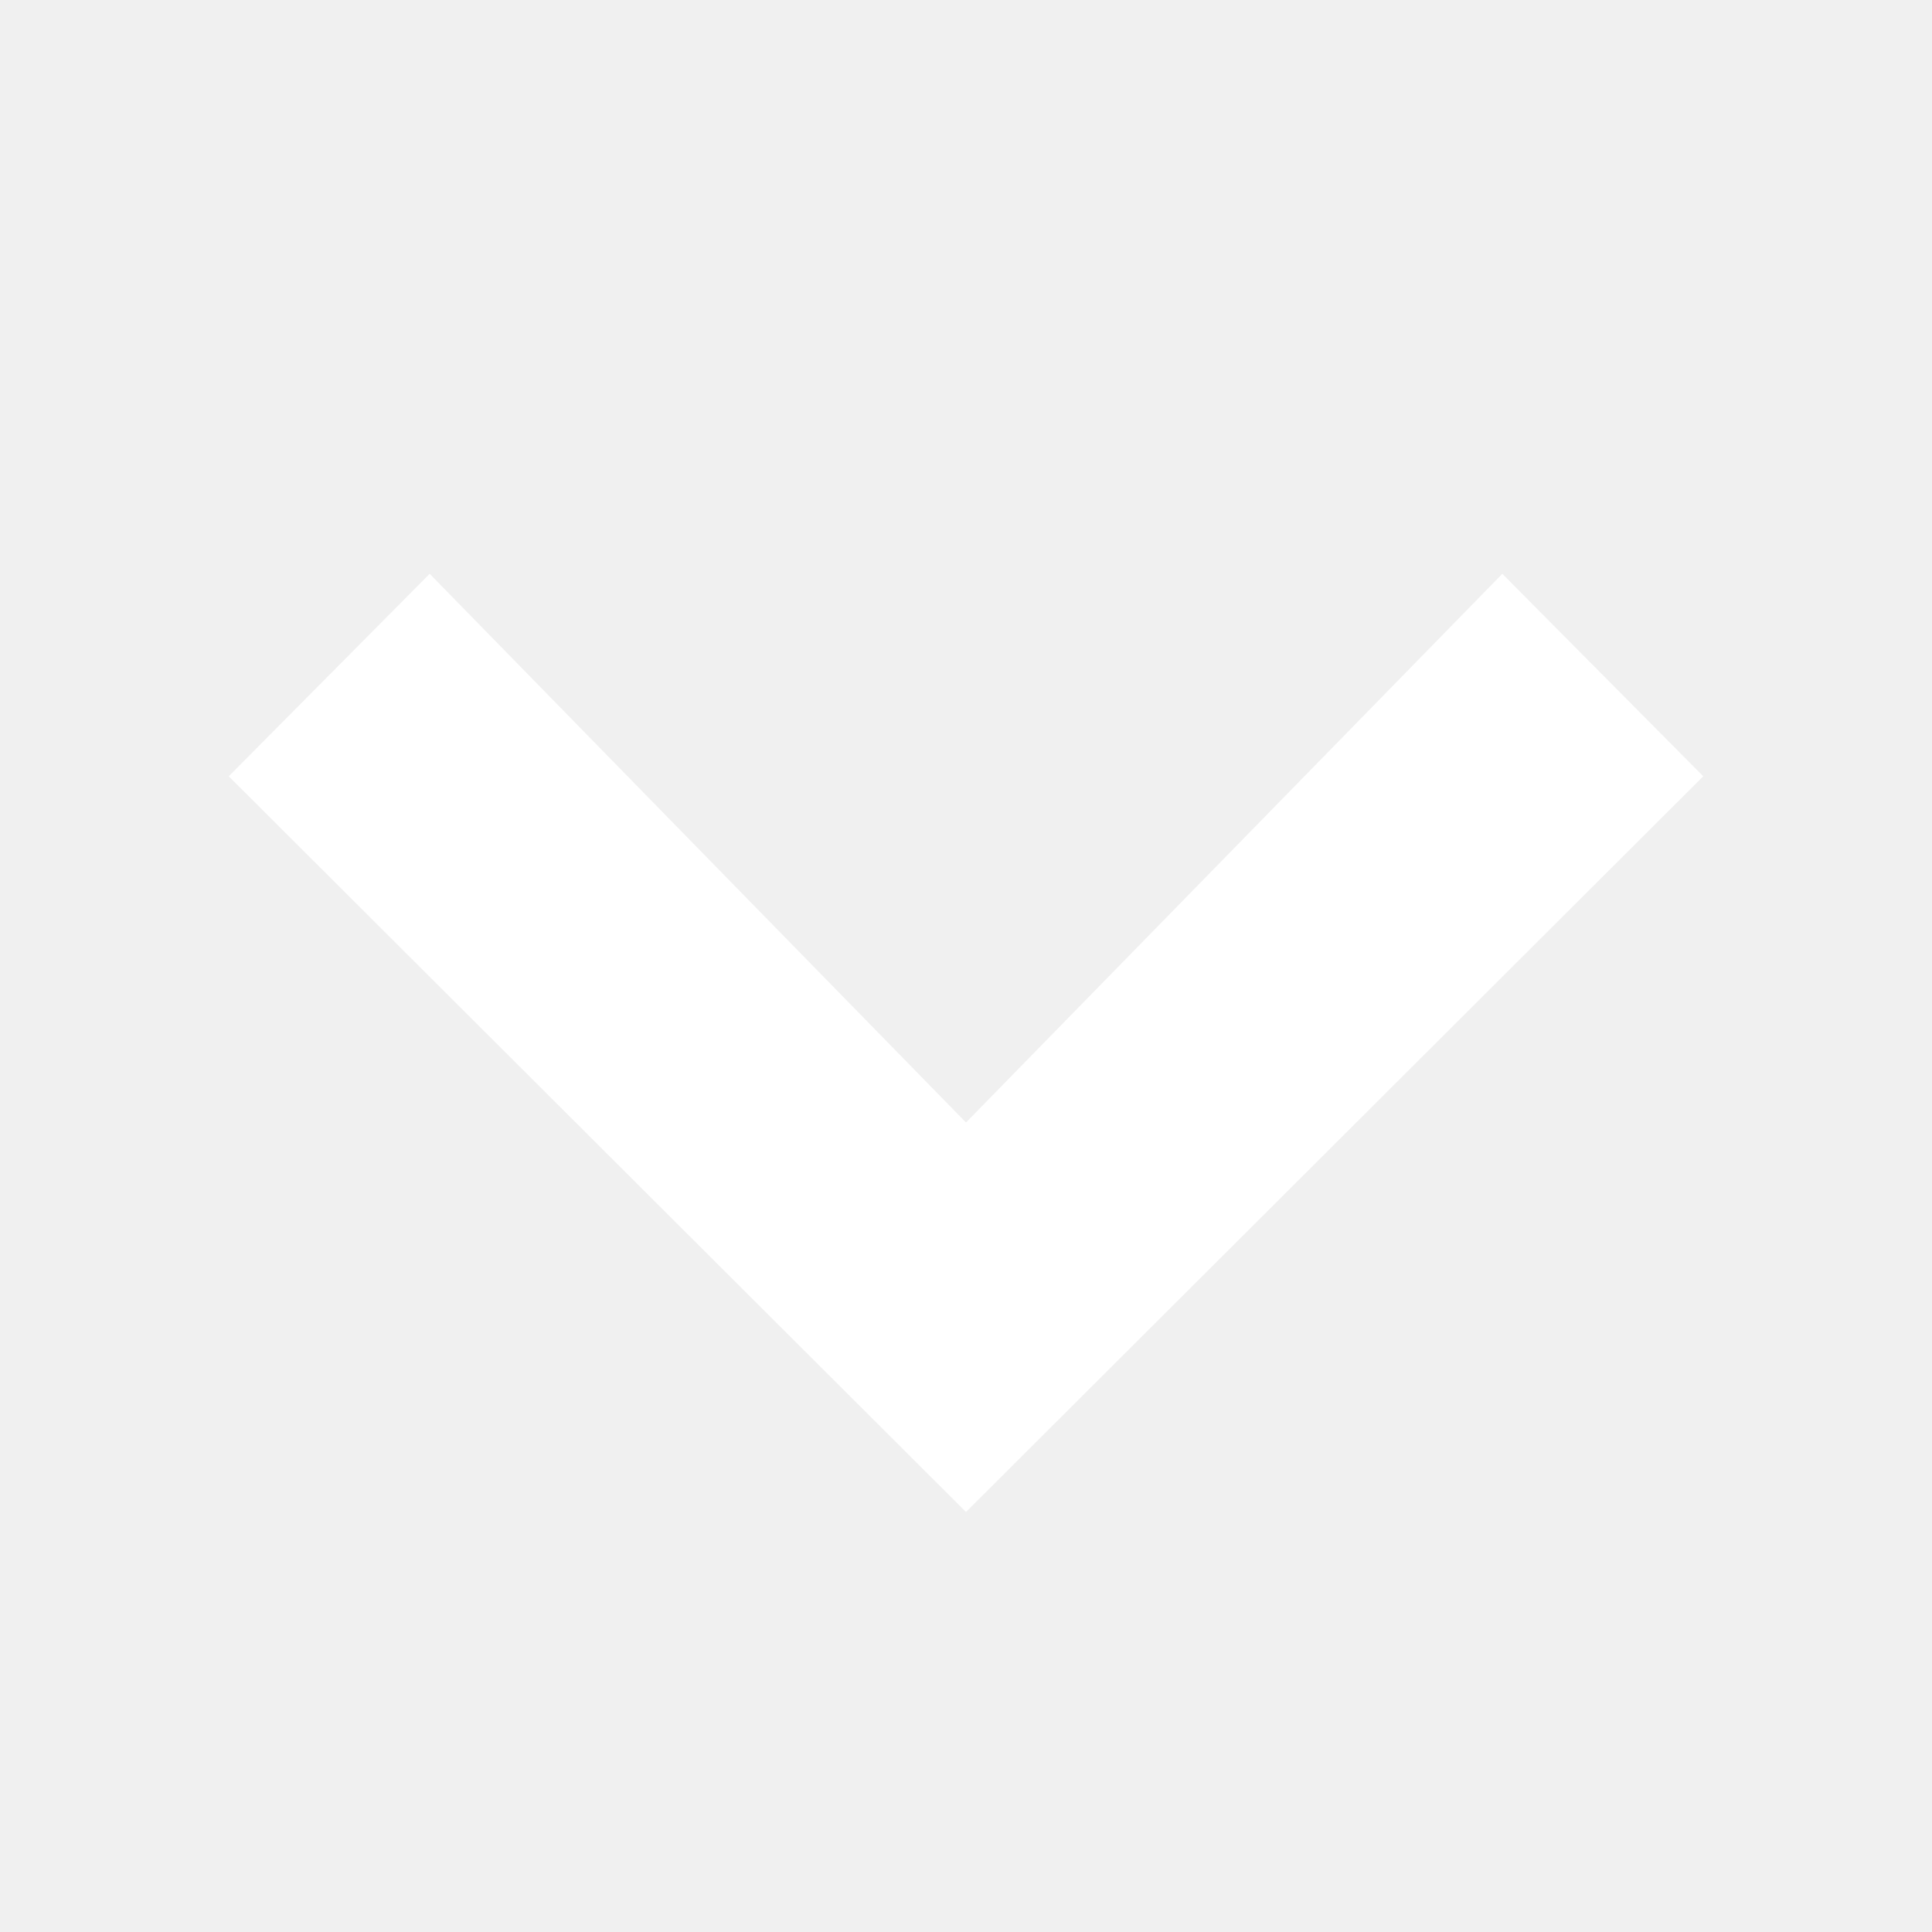
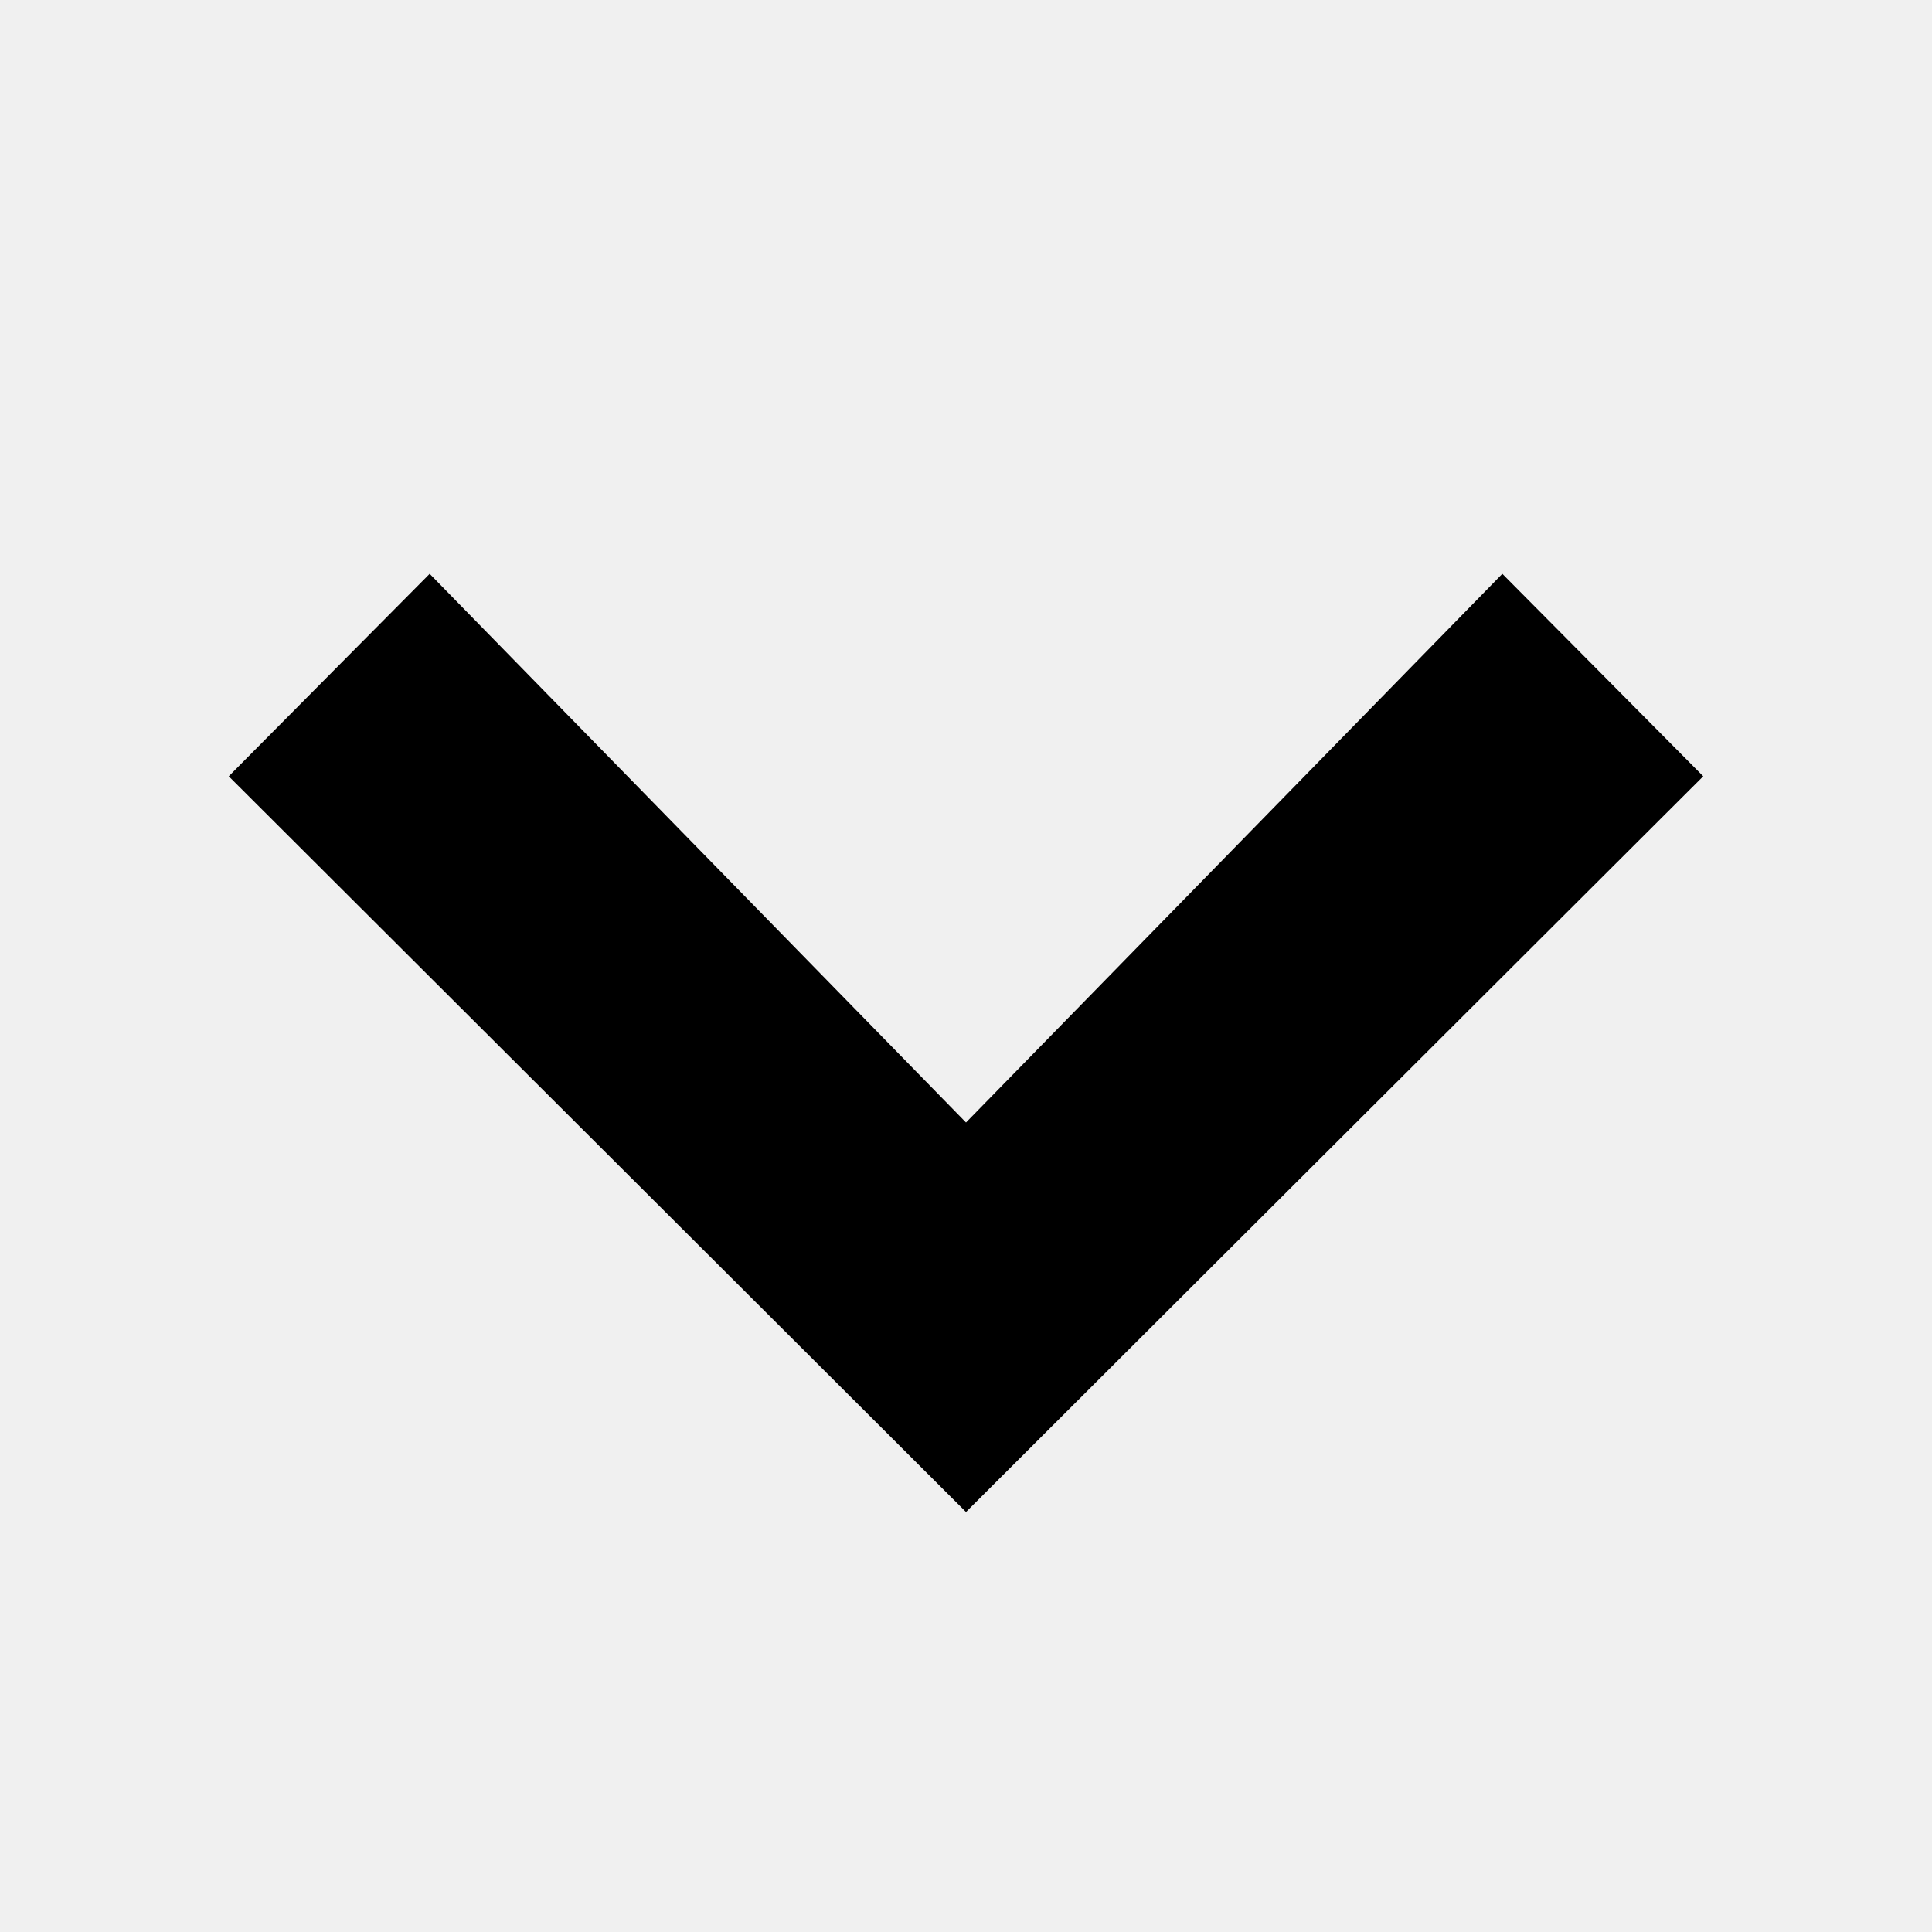
<svg xmlns="http://www.w3.org/2000/svg" width="10" height="10" viewBox="0 0 10 10" fill="none">
-   <path d="M1.184 4.018L2.224 2.97L5 5.81L7.776 2.97L8.816 4.018L5 7.826L1.184 4.018Z" fill="white" />
+   <path d="M1.184 4.018L2.224 2.97L5 5.81L7.776 2.97L8.816 4.018L5 7.826L1.184 4.018Z" fill="currentColor" />
</svg>
